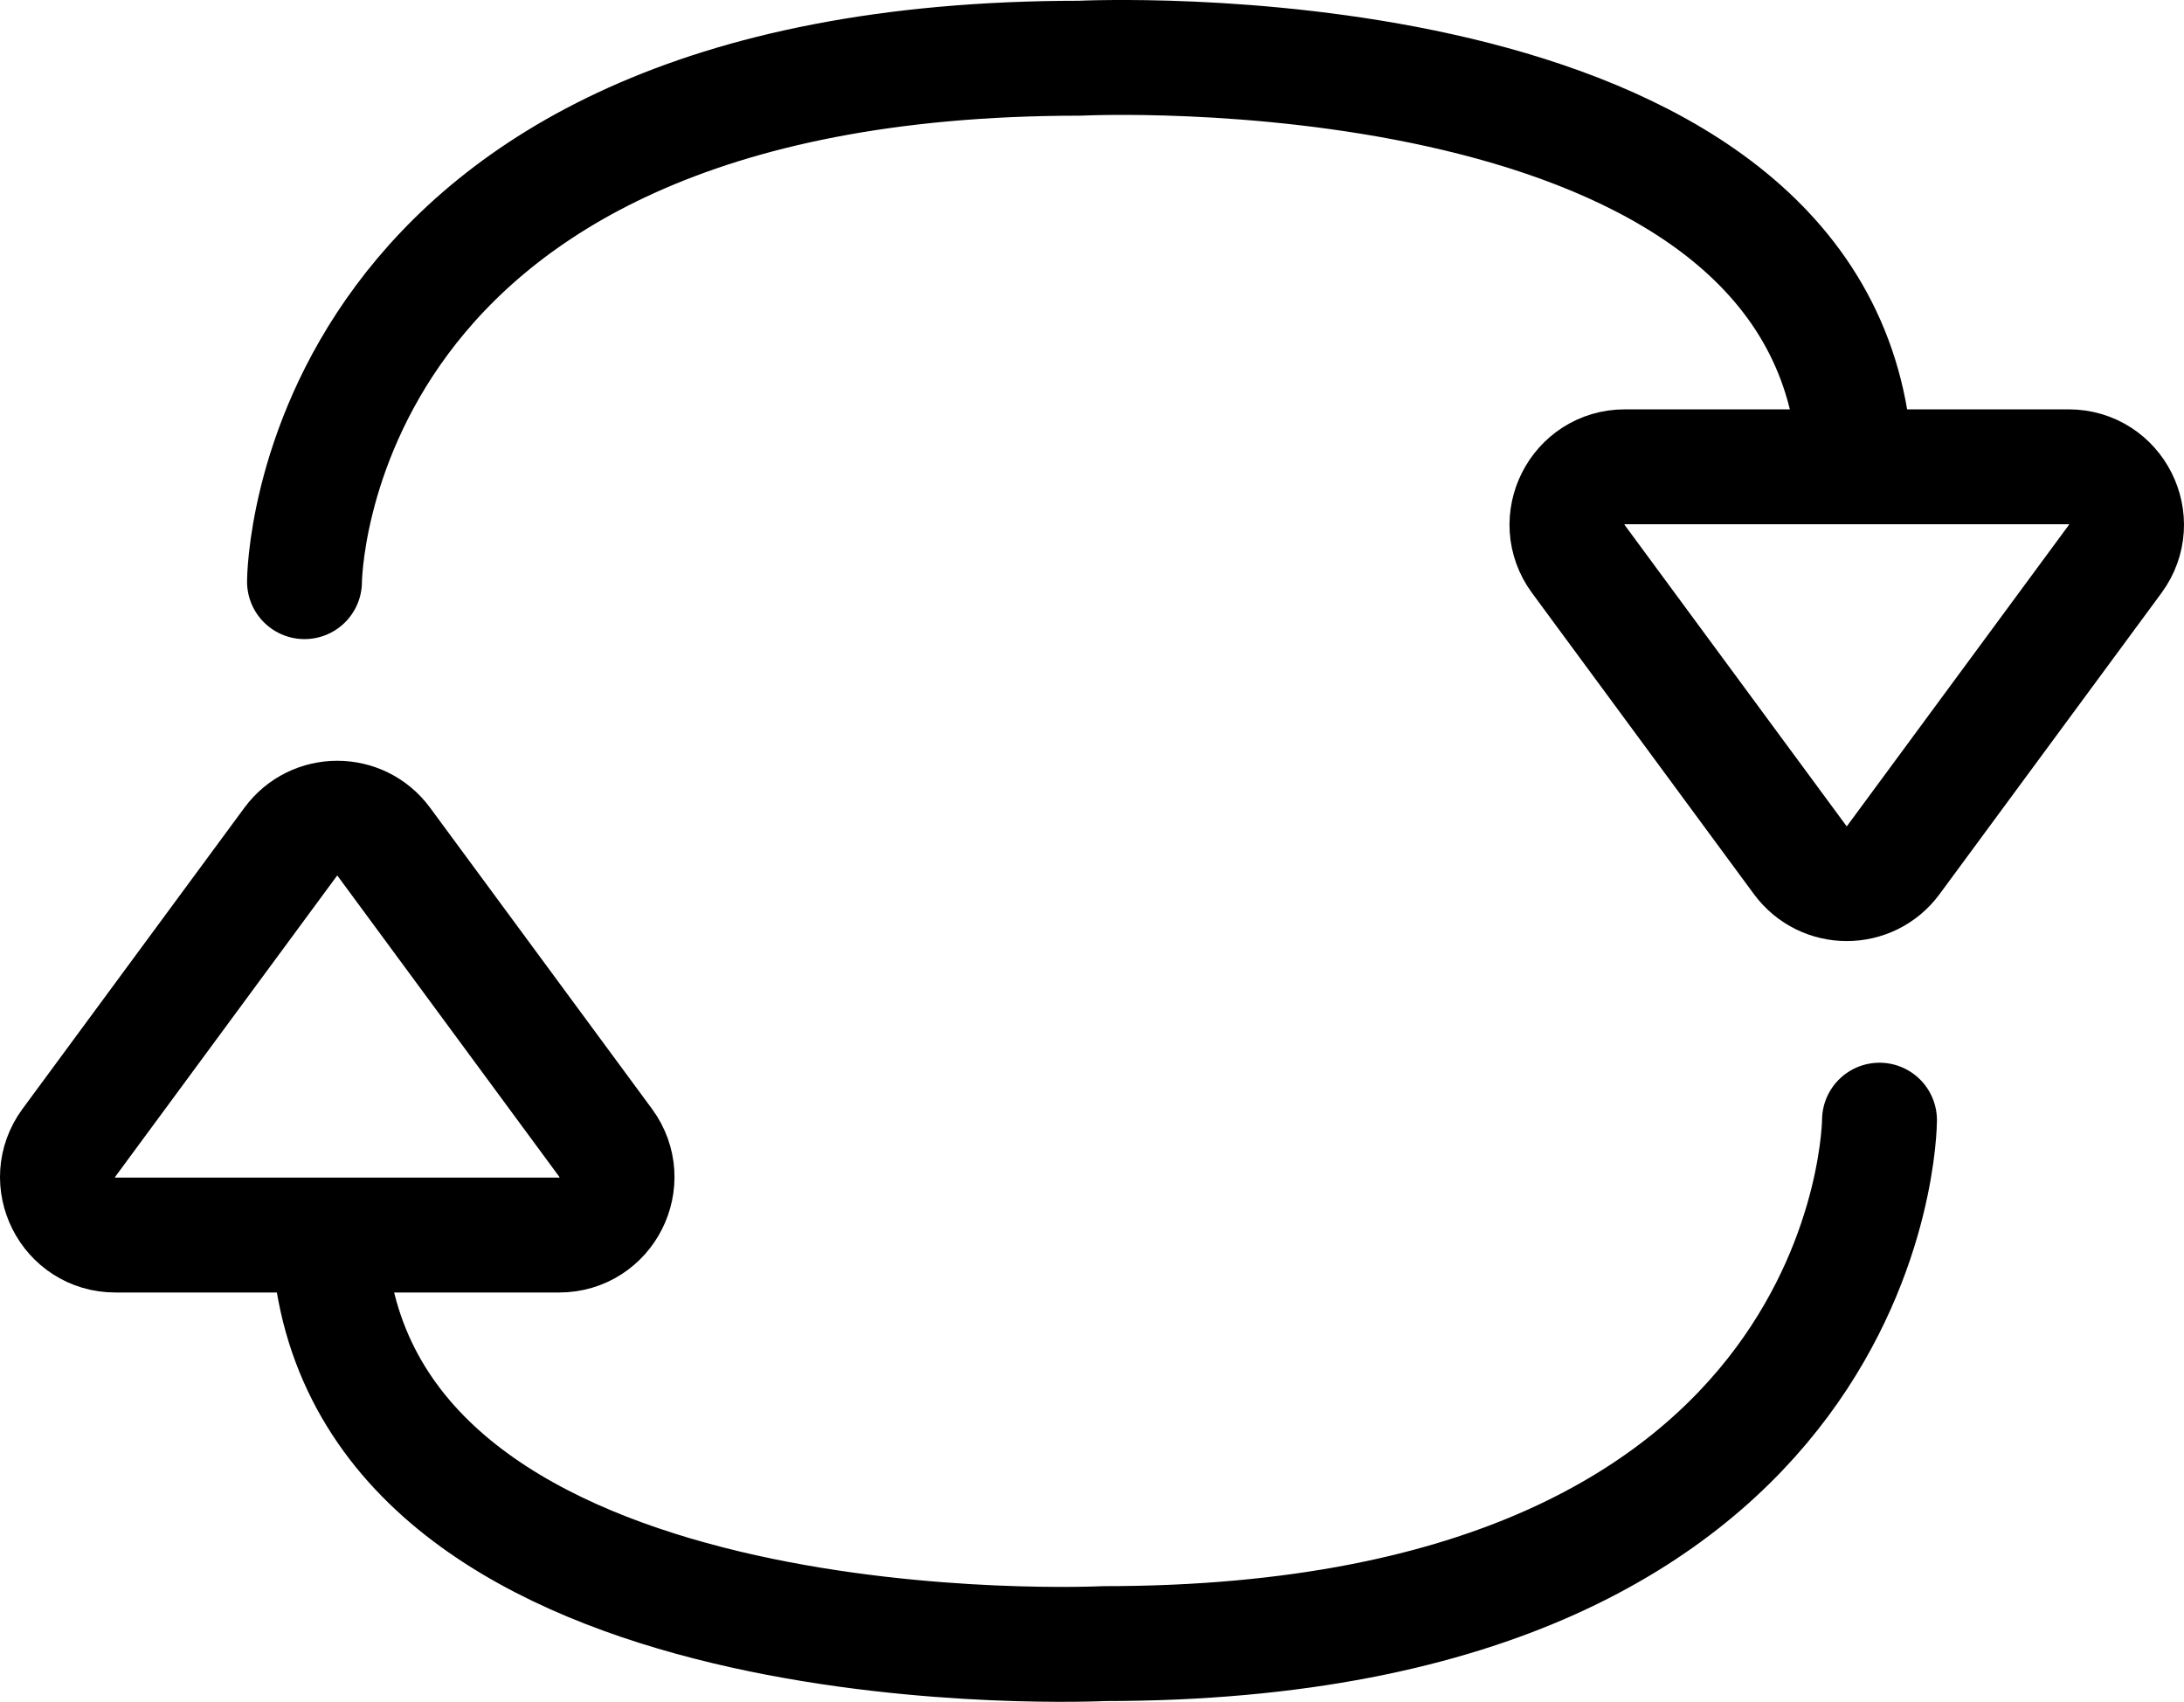
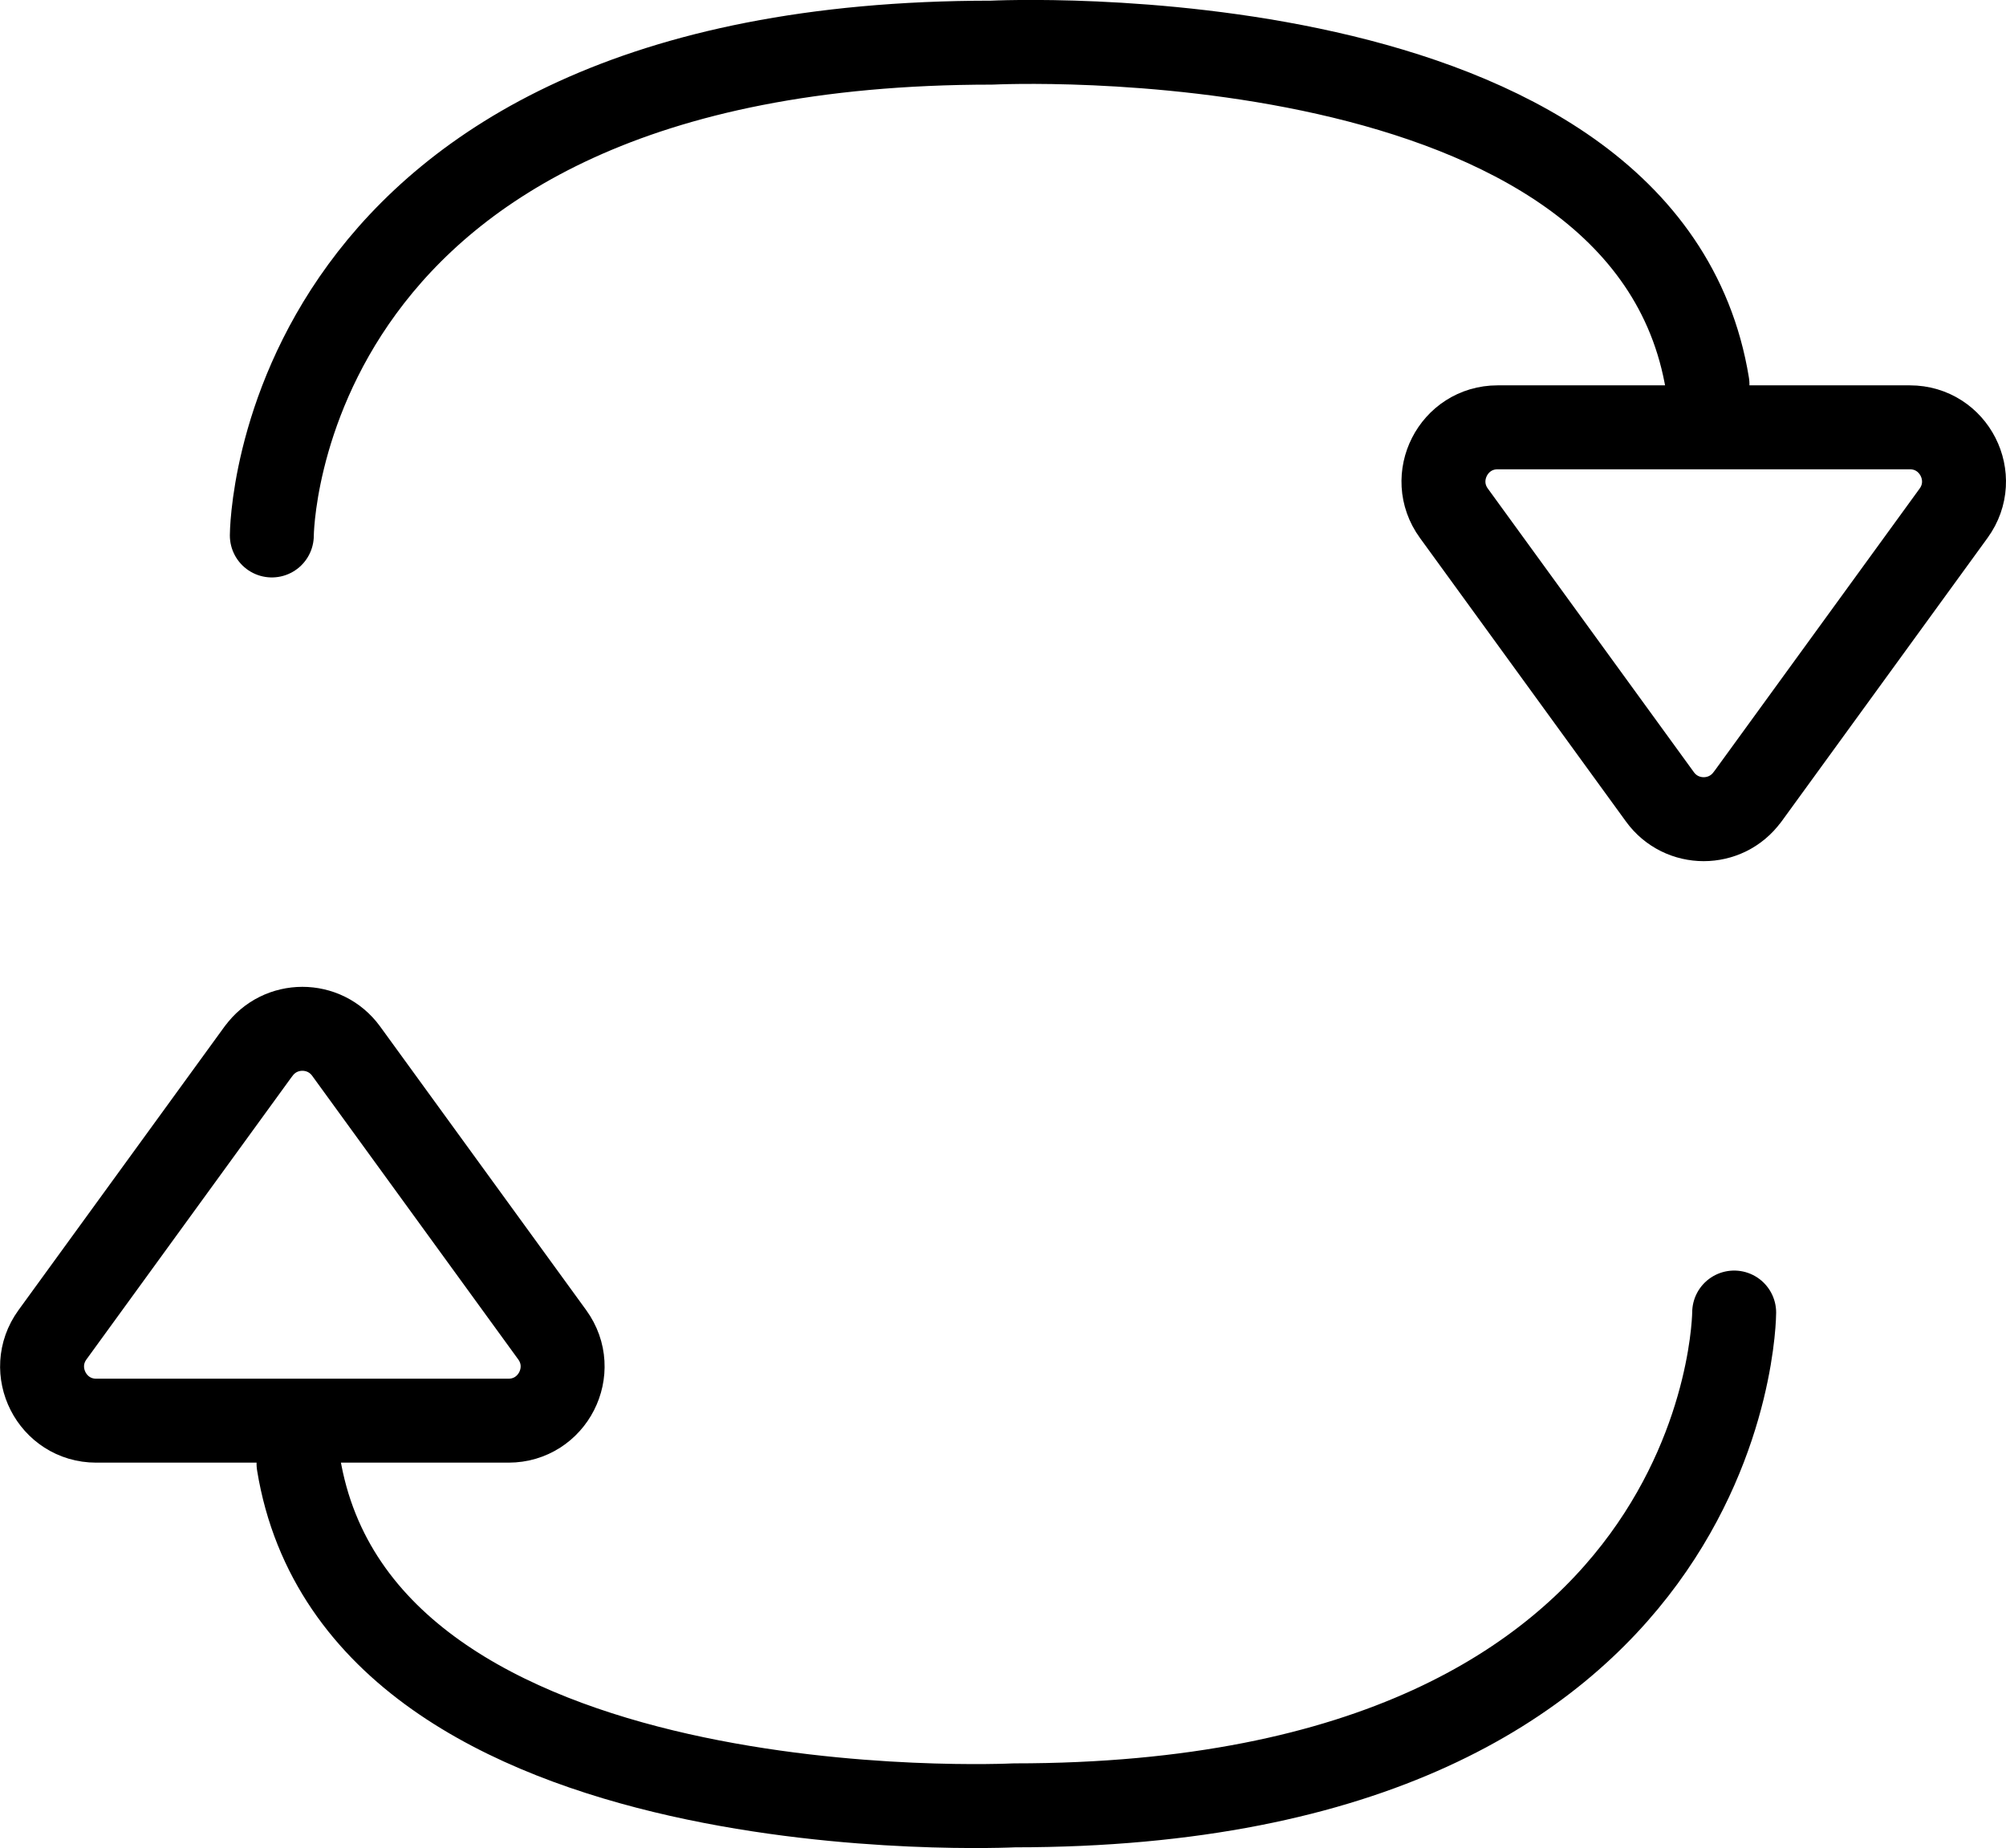
- <svg xmlns="http://www.w3.org/2000/svg" id="Layer_2" viewBox="0 0 95.041 74.048">
-   <g id="Layer_1-2">
-     <path d="M82.391,37.423l9.655-13.102c1.224-1.662.038-4.01-2.026-4.01h-19.31c-2.064,0-3.251,2.348-2.026,4.01l9.655,13.102c1.006,1.365,3.046,1.365,4.052,0Z" style="fill:none; stroke:#000; stroke-linecap:round; stroke-linejoin:round; stroke-width:5px;" />
-     <path d="M13.251,25.308s.054-22.775,33.743-22.775c0,0,30.684-1.514,33.55,15.788" style="fill:none; stroke:#000; stroke-linecap:round; stroke-linejoin:round; stroke-width:5px;" />
-     <path d="M12.65,36.626l-9.655,13.102c-1.224,1.662-.038,4.01,2.026,4.01h19.31c2.064,0,3.251-2.348,2.026-4.01l-9.655-13.102c-1.006-1.365-3.046-1.365-4.052,0Z" style="fill:none; stroke:#000; stroke-linecap:round; stroke-linejoin:round; stroke-width:5px;" />
-     <path d="M81.79,48.74s-.054,22.775-33.743,22.775c0,0-30.684,1.514-33.55-15.788" style="fill:none; stroke:#000; stroke-linecap:round; stroke-linejoin:round; stroke-width:5px;" />
-   </g>
+ <svg xmlns="http://www.w3.org/2000/svg" id="Layer_1" viewBox="0 0 23.895 22.012">
+   <path d="M20.816,9.492l2.455-3.379c.309-.426.005-1.023-.521-1.023h-4.911c-.526,0-.83.597-.521,1.023l2.455,3.379c.257.354.785.354,1.042,0Z" style="fill:none; stroke:#000; stroke-linecap:round; stroke-linejoin:round;" />
+   <path d="M3.238,6.378s.014-5.87,8.575-5.87c0,0,7.798-.39,8.526,4.069" style="fill:none; stroke:#000; stroke-linecap:round; stroke-linejoin:round;" />
+   <path d="M3.08,12.52l-2.455,3.379c-.309.426-.005,1.023.521,1.023h4.911c.526,0,.83-.597.521-1.023l-2.455-3.379c-.257-.354-.785-.354-1.042,0Z" style="fill:none; stroke:#000; stroke-linecap:round; stroke-linejoin:round;" />
+   <path d="M20.657,15.634s-.014,5.87-8.575,5.87c0,0-7.798.39-8.526-4.069" style="fill:none; stroke:#000; stroke-linecap:round; stroke-linejoin:round;" />
</svg>
